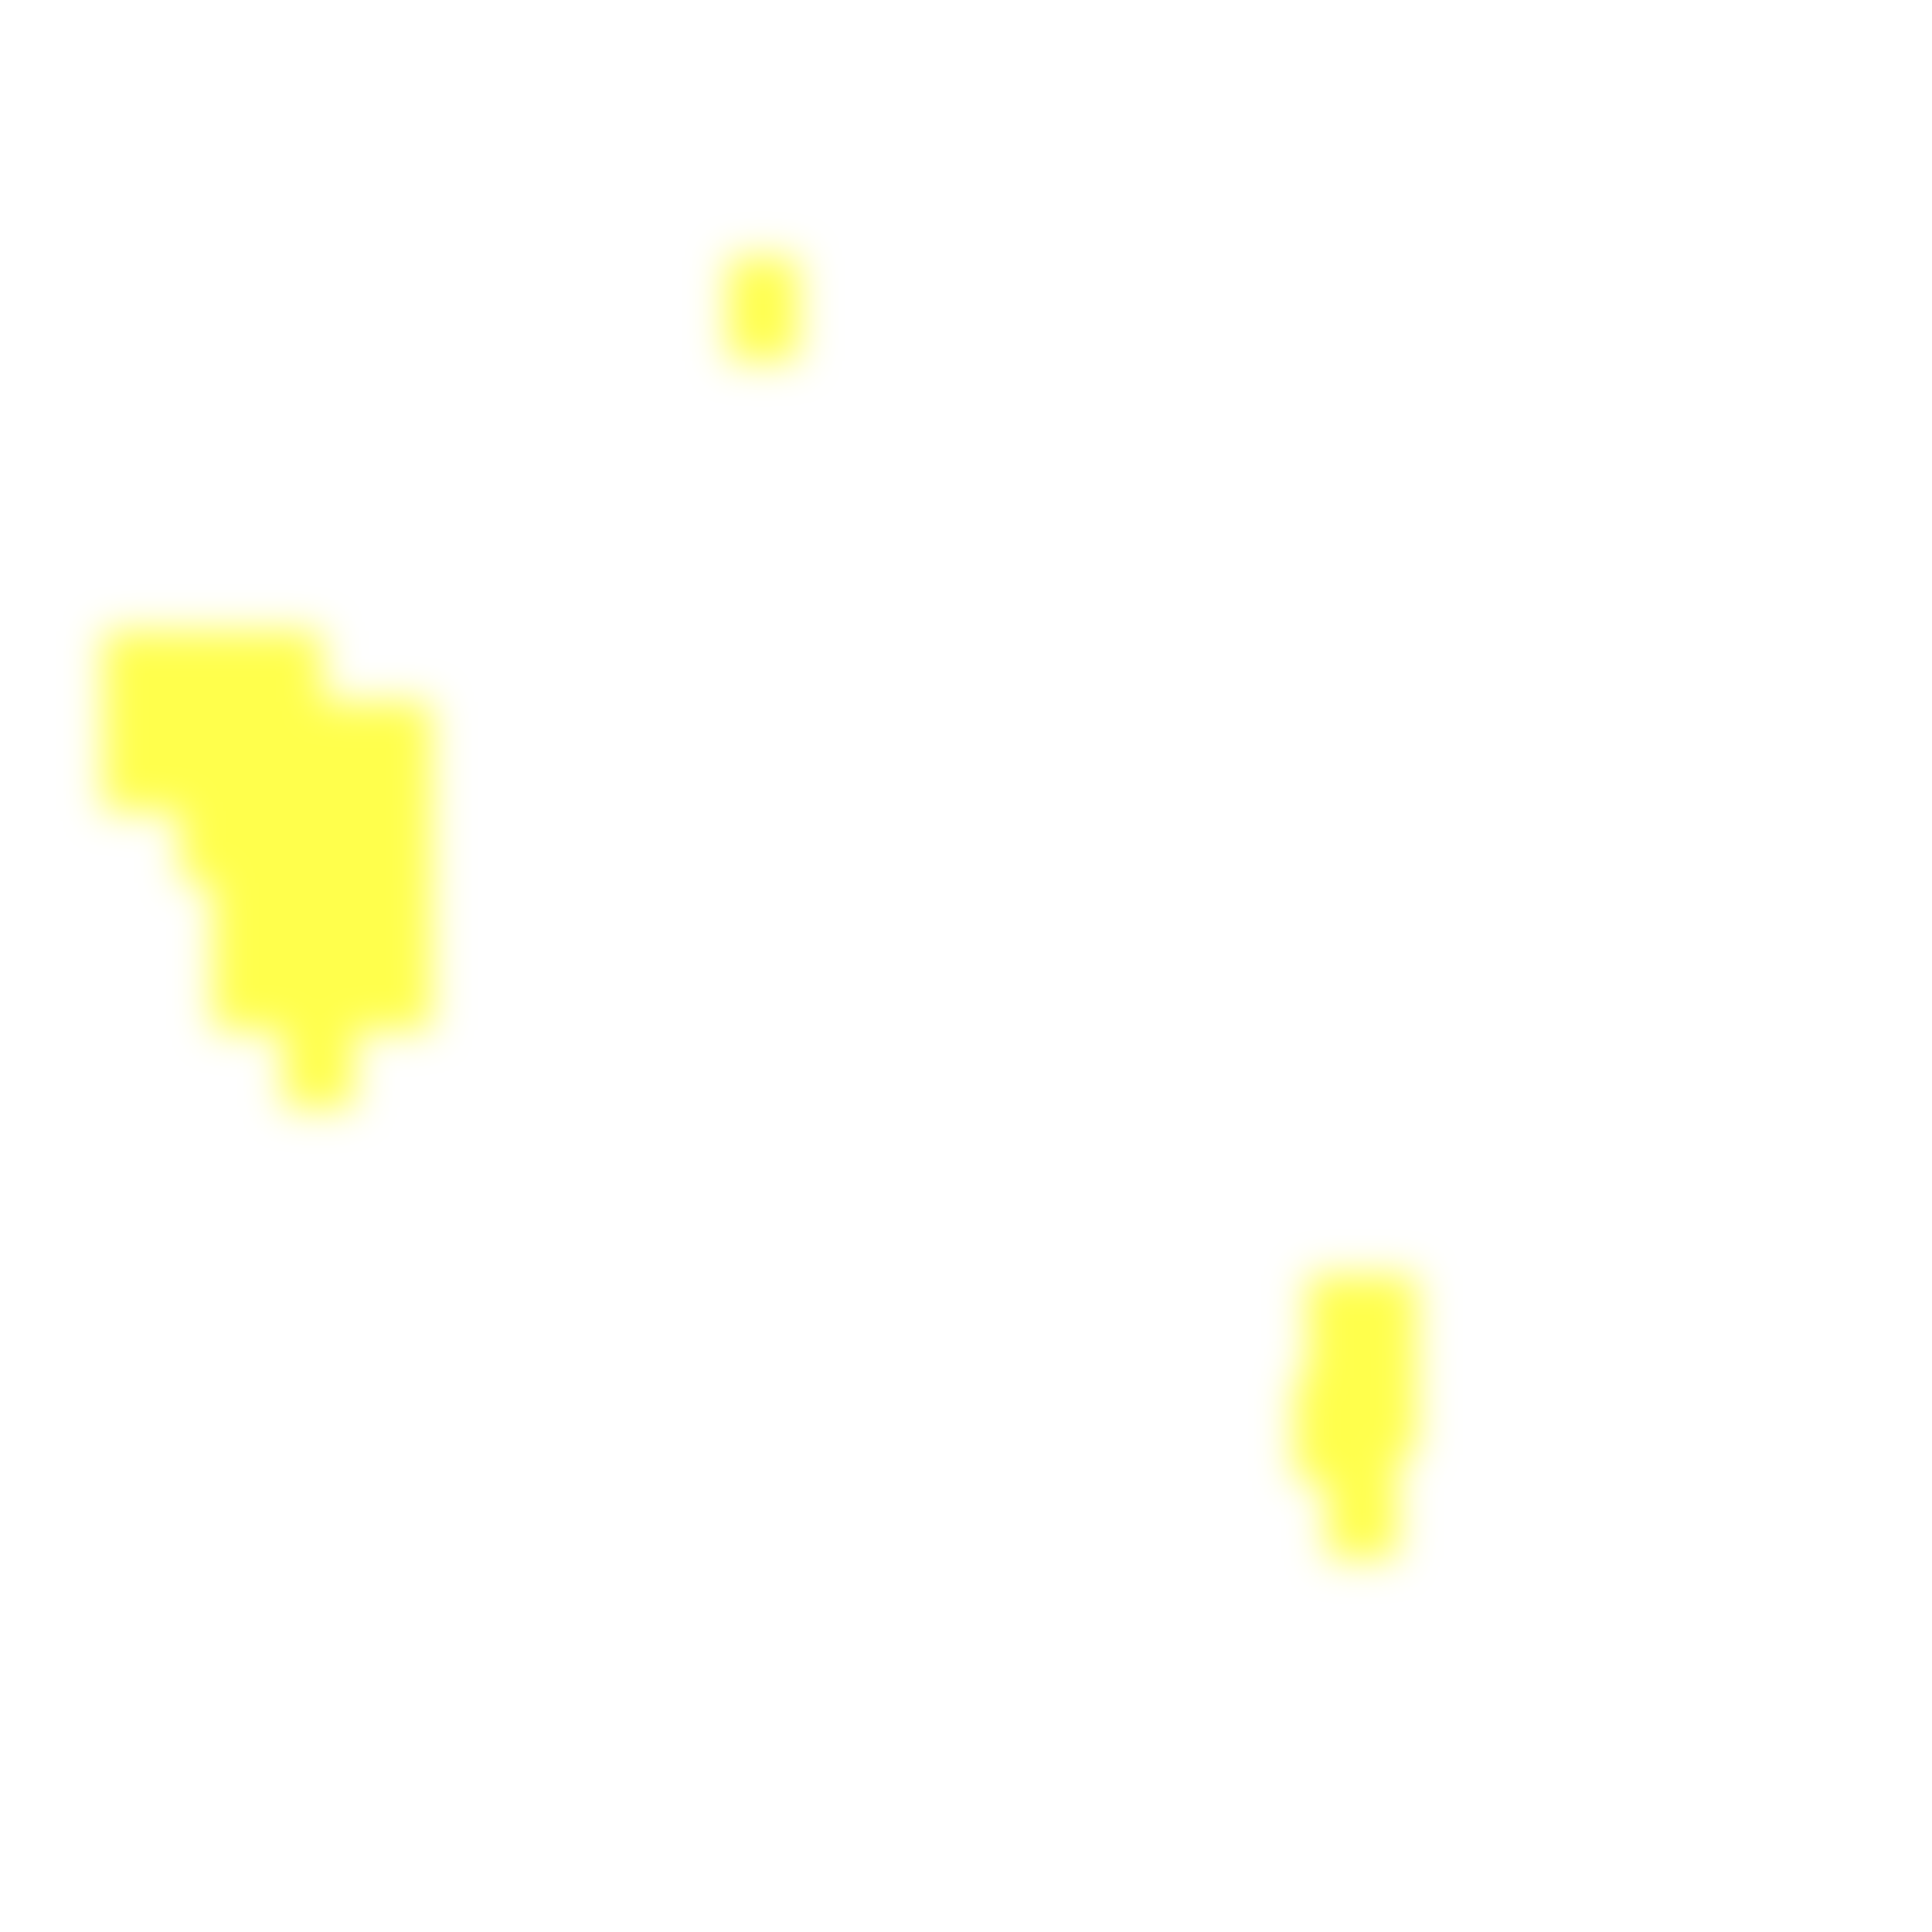
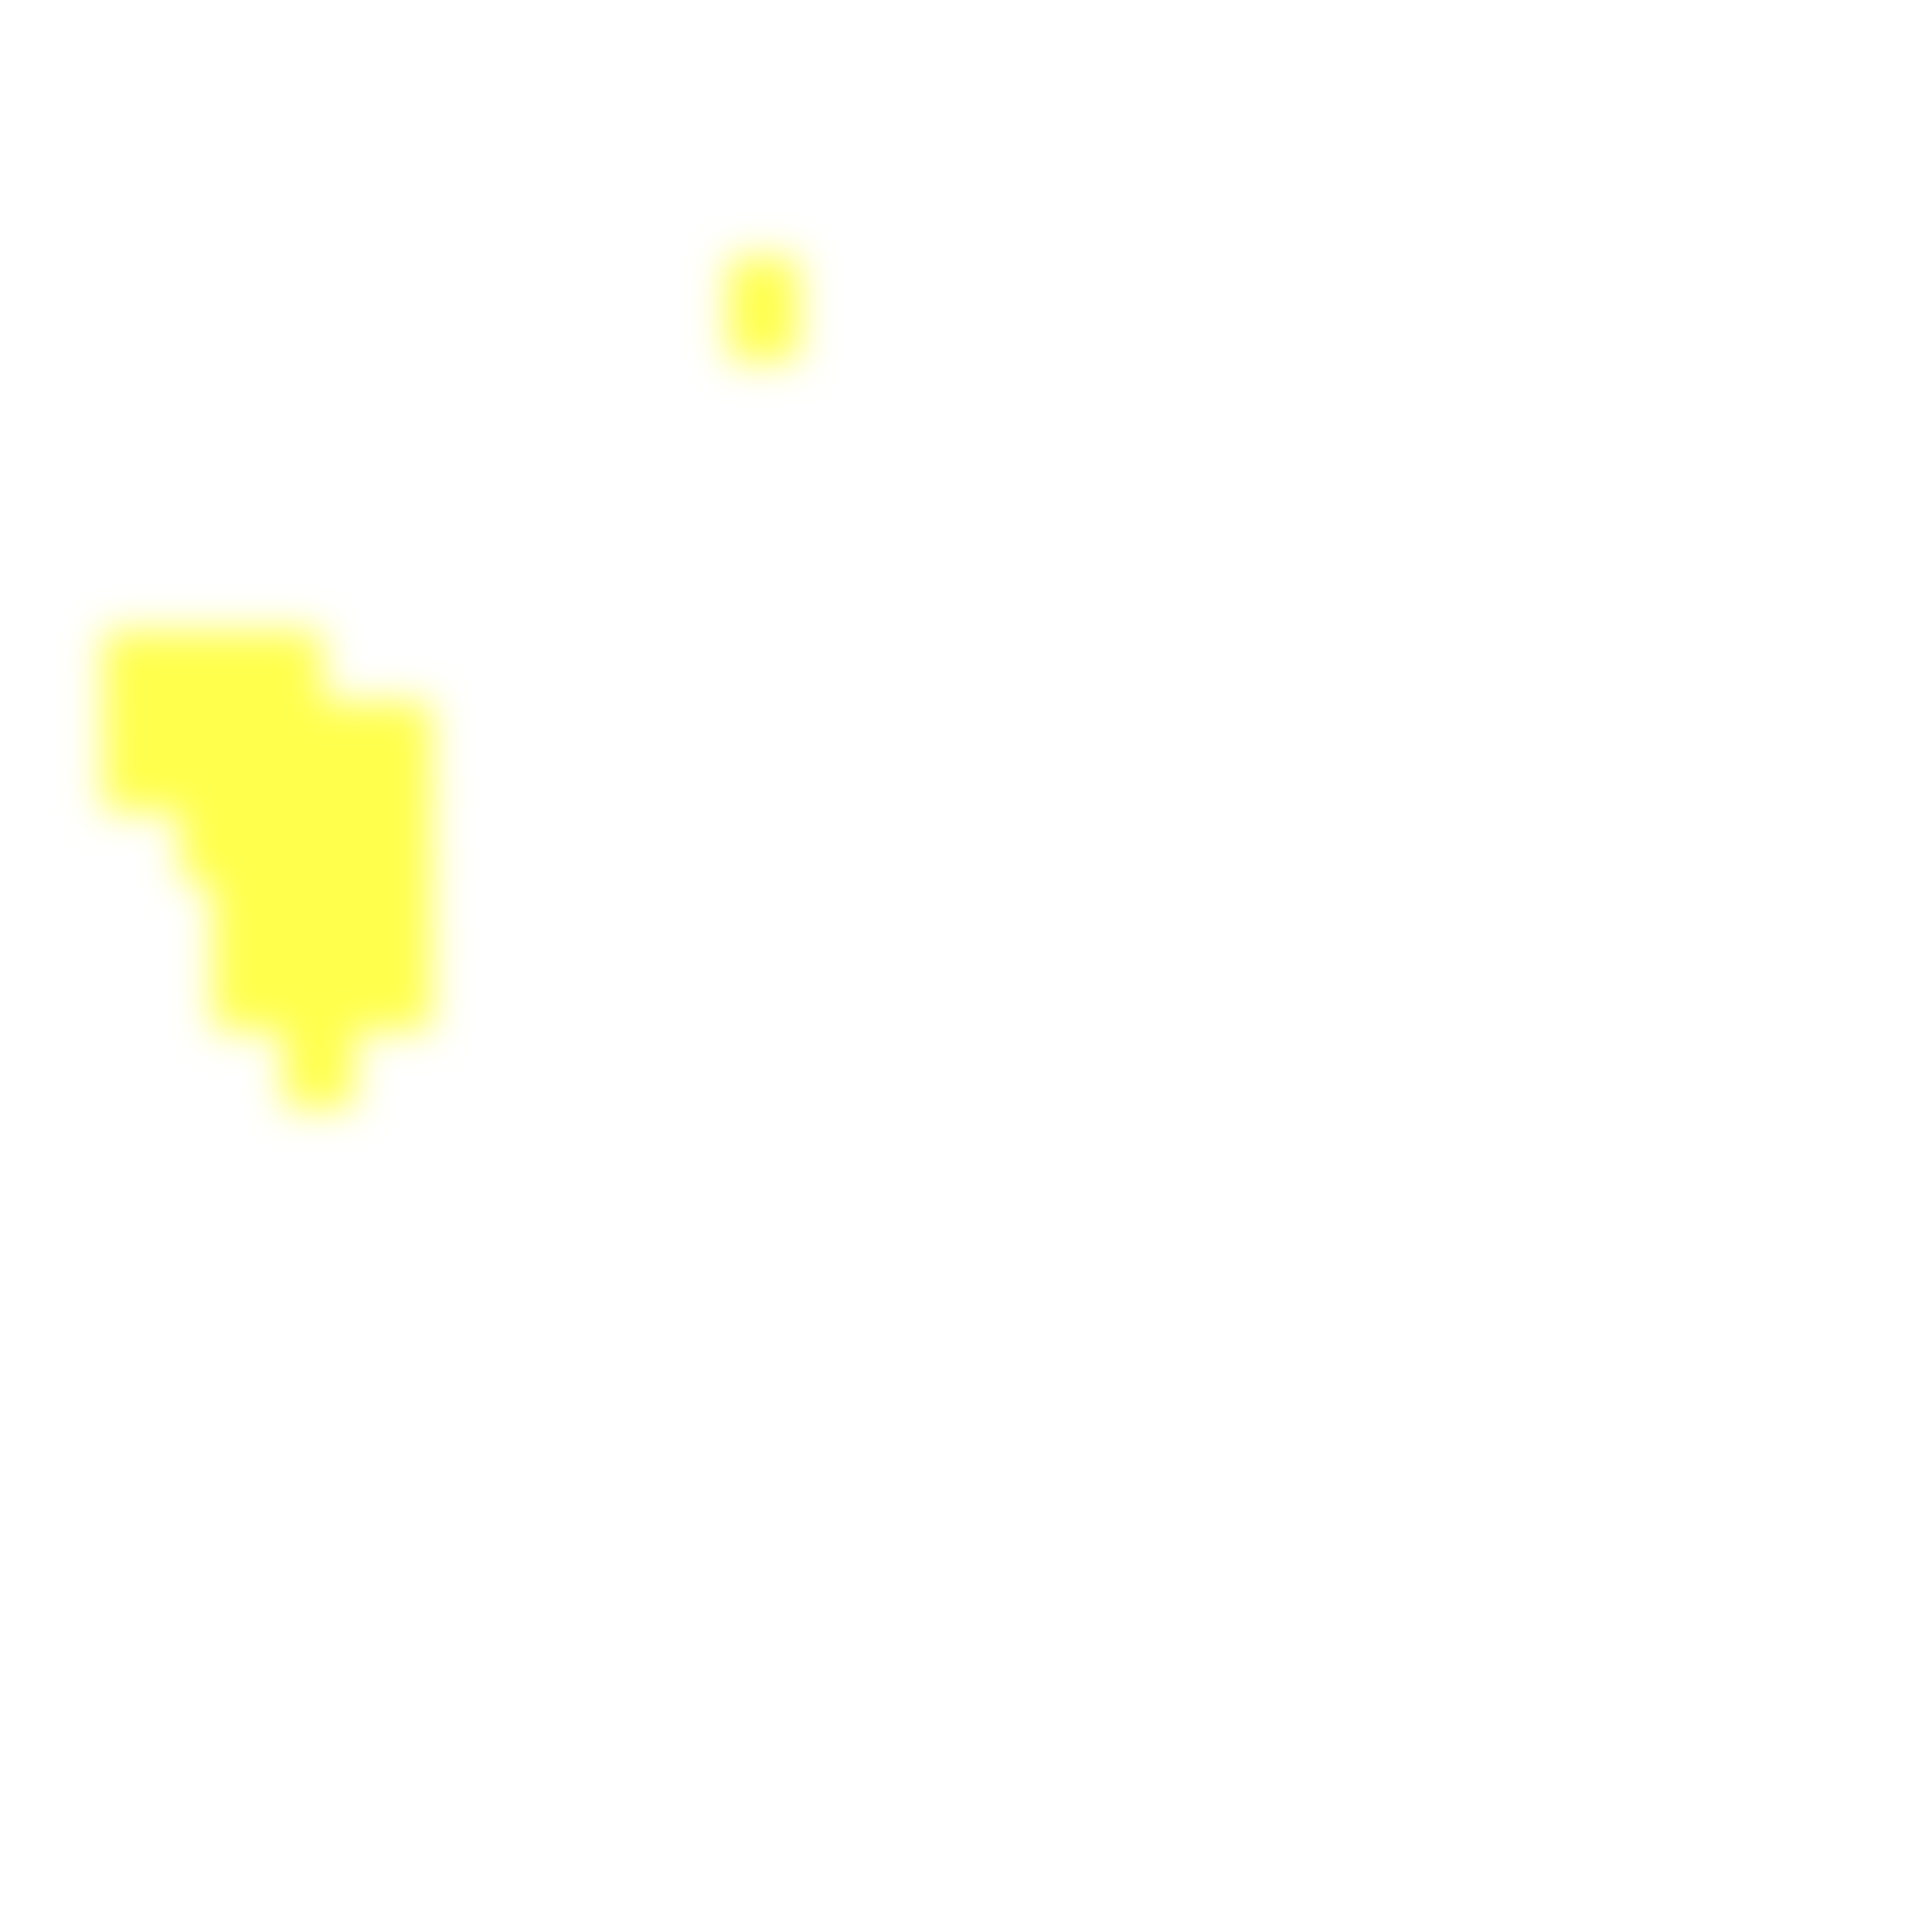
<svg xmlns="http://www.w3.org/2000/svg" width="300" height="300" viewBox="0 0 300 300" class="creatureMap" style="position:absolute;">
  <defs>
    <filter id="blur" x="-30%" y="-30%" width="160%" height="160%">
      <feGaussianBlur stdDeviation="3" />
    </filter>
    <pattern id="pattern-untameable" width="10" height="10" patternTransform="rotate(135)" patternUnits="userSpaceOnUse">
      <rect width="4" height="10" fill="black" />
    </pattern>
    <filter id="groupStroke">
      <feFlood result="outsideColor" flood-color="black" />
      <feMorphology in="SourceAlpha" operator="dilate" radius="2" />
      <feComposite result="strokeoutline1" in="outsideColor" operator="in" />
      <feComposite result="strokeoutline2" in="strokeoutline1" in2="SourceAlpha" operator="out" />
      <feGaussianBlur in="strokeoutline2" result="strokeblur" stdDeviation="1" />
    </filter>
    <style>
            .spawningMap-very-common { fill: #0F0; }
            .spawningMap-common { fill: #B2FF00; }
            .spawningMap-uncommon { fill: #FF0; }
            .spawningMap-very-uncommon { fill: #FC0; }
            .spawningMap-rare { fill: #F60; }
            .spawningMap-very-rare { fill: #F00; }
            .spawning-map-point { stroke:black; stroke-width:1; }
        </style>
  </defs>
  <g filter="url(#blur)" opacity="0.7">
    <g class="spawningMap-uncommon">
-       <rect x="203" y="198" width="11" height="17" />
-       <rect x="206" y="226" width="11" height="16" />
-       <rect x="16" y="109" width="12" height="17" />
      <rect x="16" y="109" width="12" height="17" />
      <rect x="22" y="109" width="11" height="17" />
-       <rect x="22" y="109" width="11" height="17" />
-       <rect x="28" y="121" width="11" height="16" />
      <rect x="28" y="121" width="11" height="16" />
      <rect x="50" y="109" width="11" height="17" />
-       <rect x="50" y="109" width="11" height="17" />
-       <rect x="50" y="121" width="11" height="16" />
      <rect x="50" y="121" width="11" height="16" />
      <rect x="33" y="144" width="11" height="16" />
-       <rect x="33" y="144" width="11" height="16" />
-       <rect x="44" y="155" width="11" height="17" />
      <rect x="44" y="155" width="11" height="17" />
      <rect x="56" y="109" width="11" height="16" />
-       <rect x="56" y="109" width="11" height="16" />
-       <rect x="56" y="121" width="11" height="16" />
      <rect x="56" y="121" width="11" height="16" />
      <rect x="113" y="40" width="11" height="16" />
-       <rect x="113" y="40" width="11" height="16" />
      <rect x="16" y="98" width="12" height="16" />
-       <rect x="33" y="132" width="11" height="17" />
-       <rect x="209" y="198" width="11" height="17" />
-       <rect x="209" y="210" width="11" height="16" />
-       <rect x="201" y="214" width="11" height="16" />
-       <rect x="39" y="132" width="11" height="17" />
-       <rect x="33" y="121" width="11" height="16" />
-       <rect x="22" y="98" width="11" height="16" />
      <rect x="22" y="98" width="11" height="16" />
      <rect x="28" y="98" width="11" height="16" />
-       <rect x="28" y="98" width="11" height="16" />
-       <rect x="33" y="98" width="11" height="16" />
      <rect x="33" y="98" width="11" height="16" />
      <rect x="39" y="98" width="11" height="16" />
-       <rect x="39" y="98" width="11" height="16" />
-       <rect x="28" y="109" width="11" height="17" />
      <rect x="28" y="109" width="11" height="17" />
      <rect x="33" y="109" width="11" height="17" />
-       <rect x="33" y="109" width="11" height="17" />
-       <rect x="39" y="144" width="11" height="16" />
      <rect x="39" y="144" width="11" height="16" />
      <rect x="33" y="121" width="11" height="16" />
      <rect x="44" y="144" width="12" height="16" />
-       <rect x="44" y="144" width="12" height="16" />
-       <rect x="39" y="109" width="11" height="17" />
      <rect x="39" y="109" width="11" height="17" />
      <rect x="39" y="121" width="11" height="16" />
-       <rect x="39" y="121" width="11" height="16" />
-       <rect x="44" y="109" width="12" height="17" />
      <rect x="44" y="109" width="12" height="17" />
      <rect x="44" y="121" width="12" height="16" />
-       <rect x="44" y="121" width="12" height="16" />
-       <rect x="50" y="132" width="11" height="17" />
      <rect x="50" y="132" width="11" height="17" />
      <rect x="50" y="144" width="11" height="16" />
-       <rect x="50" y="144" width="11" height="16" />
-       <rect x="56" y="132" width="11" height="17" />
      <rect x="56" y="132" width="11" height="17" />
      <rect x="56" y="144" width="11" height="16" />
-       <rect x="56" y="144" width="11" height="16" />
      <rect x="39" y="132" width="11" height="17" />
-       <rect x="16" y="98" width="12" height="16" />
      <rect x="33" y="132" width="11" height="17" />
-       <rect x="44" y="132" width="12" height="17" />
      <rect x="44" y="132" width="12" height="17" />
    </g>
  </g>
</svg>
